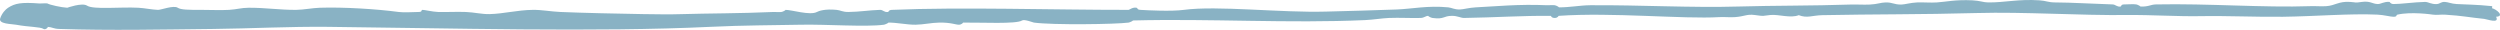
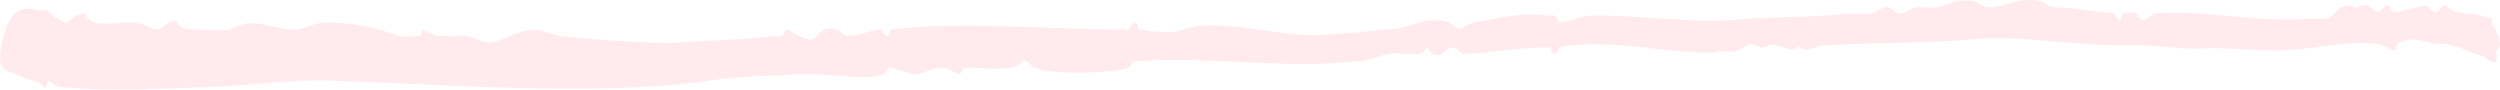
- <svg xmlns="http://www.w3.org/2000/svg" width="100%" height="4" viewBox="0 0 335 4">
-   <path fill="#89B2C4" fill-rule="evenodd" d="M1.084 1.038c.929-.59 1.73-.761 4.23-.57.161.013.966-.06 1.057 0 .27.178 1.87.531 2.643.57C9 1.037 11.01.326 11.658.753c.857.563 4.417.157 6.874.285.832.042 1.894.266 2.643.284.412.01 2.089-.649 2.643-.284.42.275 1.4.291 3.172.284 1.165-.006 2.544.07 3.702 0 1.08-.066 1.615-.28 2.643-.284 2.214-.012 4.193.302 6.345.284 1.003-.01 2.167-.252 3.171-.284 3.173-.105 7.626.171 10.574.567.774.105 1.843-.003 2.643 0 .588.004.324-.261.53-.283.199-.022 1.418.266 2.114.283 1.264.033 2.367-.048 3.7 0 1.101.041 2.164.308 3.173.285 1.936-.045 3.693-.54 5.815-.568 1.2-.016 2.45.232 3.702.283 3.323.137 7.457.222 11.103.285 1.779.03 3.603.053 5.287 0 3.126-.099 7.753-.086 12.16-.285.331-.014.735.044 1.057 0 .234-.03.648-.285.529-.283.834-.017 3.3.783 4.229.283.24-.129 1.055-.44 2.643-.283.516.05.787.292 1.586.283 1.473-.015 2.78-.24 4.23-.283.407-.013.553.355 1.058.283.124-.017.062-.264.528-.283 9.345-.399 21.519.011 31.722 0 .099 0 .544-.39 1.058-.284.2.04.015.251.528.284 1.062.066 4.155.223 5.816 0 4.48-.602 12.99.402 19.033.232 3.197-.09 6.26-.157 9.517-.284 2.035-.08 4.159-.55 6.873-.285.513.051.784.304 1.585.285.456-.011 1.243-.243 2.115-.285 2.639-.127 5.76-.453 9.518-.284.33.015.735-.043 1.056 0 .223.03.664.286.53.284 1.449.016 2.862-.275 4.23-.284 6.706-.046 13.52.362 19.916.172 4.622-.137 9.907-.091 14.898-.262.876-.03 1.77.042 2.644 0 1.047-.05 1.427-.268 2.114-.285.946-.022 1.115.297 2.115.285.445-.005 1.244-.25 2.116-.285.87-.033 1.775.058 2.643 0 1.26-.082 2.468-.393 4.758-.283 1.03.049 1.45.277 2.115.283 2.21.024 4.02-.471 6.873-.283.925.06 1.133.278 2.115.283 2.358.014 4.594.17 7.691.266.387.012.575.353 1.057.285.156-.023.003-.294.528-.285.457.008 1.15-.07 1.587 0 .205.033.654.29.528.285 1.162.043 1.348-.27 2.115-.285 7.025-.143 14.387.454 20.717.233.696-.024 1.427.05 2.116 0 1.172-.083 1.664-.676 3.172-.568.981.07.533.142 1.586 0 1.135-.152 1.373.262 2.115.284.435.014.829-.35 1.586-.284.041.004.116.273.529.284.81.023 2.82-.258 4.229-.284.442-.008.825.34 1.586.284.433-.03.524-.304 1.058-.284.425.016.889.246 1.585.284 1.488.085 2.52.056 4.758.284.033.004-.024.264 0 .285.481.078 1.777 1.06.53 1.137.514.982-1.215.321-1.586.284-2.045-.201-2.842-.419-5.287-.568-.482-.03-1.123.075-1.586 0-.208-.034-2.937-.42-4.759 0-.24.055.047.278-.528.284-.38.004-1.3-.245-2.115-.284-3.633-.174-8.374.229-12.689.284-3.622.047-7.354-.149-11.164-.082-2.972.052-6.55-.185-9.555-.152-6.717.075-13.892-.448-20.377-.265-7.224.203-13.971.147-20.62.284-1.391.03-2.034.44-3.173 0-1.107.445-2.673-.13-3.796-.022-1.225.118-.674.194-2.115 0-1.059-.142-1.346.193-2.643.285-.693.049-1.42-.042-2.115 0-4.76.284-14.412-.67-21.502-.172-.037.001-.105.283-.53.283-.462 0-.482-.283-.529-.283-3.742-.036-7.57.223-11.63.283-.405.007-.876-.283-1.587-.283-1.225 0-1.005.504-2.643.283-.21-.028-.683-.283-.53-.283-.416 0-.54.27-1.056.283-1.392.037-2.783-.056-4.23 0-.933.037-2.107.237-3.172.285-10.275.467-20.64-.218-31.193.052.21-.006-.383.265-.529.284-1.7.23-10.127.345-12.688 0-.095-.013-1.289-.48-1.587-.284-.773.508-5.458.255-7.93.284.075 0-.189.285-.53.285-.474 0-1.055-.31-2.642-.285-1.045.017-2.116.27-3.172.285-1.147.015-2.536-.303-3.7-.285.227-.003-.397.266-.53.285-2.443.328-7.714-.069-11.102 0-3.774.076-7.66.068-12.16.284-15.257.73-35.028.173-51.284 0-5.074-.054-10.342.23-15.333.284-6.976.075-13.75.228-20.618 0-.854-.028-.9-.237-1.587-.284.175.012-.28.45-.529.284-.443-.299-1.974-.244-3.7-.568C1.55 3.2-.238 3.234.027 2.458c.232-.692.713-1.202 1.057-1.42z" />
+ <svg xmlns="http://www.w3.org/2000/svg" id="svg835" version="1.1" viewBox="0 0 334.999 12" height="12" width="334.999">
+   <defs id="defs839" />
+   <path style="stroke-width:1.732" id="path833" d="m 1.084,3.113 c 0.929,-1.77 1.73,-2.283 4.23,-1.71 0.161,0.039 0.966,-0.18 1.057,0 0.27,0.534 1.87,1.593 2.643,1.71 -0.014,-0.003 1.996,-2.136 2.644,-0.855 0.857,1.689 4.417,0.471 6.874,0.855 0.832,0.126 1.894,0.798 2.643,0.852 0.412,0.03 2.089,-1.947 2.643,-0.852 0.42,0.825 1.4,0.873 3.172,0.852 1.165,-0.018 2.544,0.21 3.702,0 1.08,-0.198 1.615,-0.84 2.643,-0.852 2.214,-0.036 4.193,0.906 6.345,0.852 1.003,-0.03 2.167,-0.756 3.171,-0.852 3.173,-0.315 7.626,0.513 10.574,1.701 0.774,0.315 1.843,-0.009 2.643,0 0.588,0.012 0.324,-0.783 0.53,-0.849 0.199,-0.066 1.418,0.798 2.114,0.849 1.264,0.099 2.367,-0.144 3.7,0 1.101,0.123 2.164,0.924 3.173,0.855 1.936,-0.135 3.693,-1.62 5.815,-1.704 1.2,-0.048 2.45,0.696 3.702,0.849 3.323,0.411 7.457,0.666 11.103,0.855 1.779,0.09 3.603,0.159 5.287,0 3.126,-0.297 7.753,-0.258 12.16,-0.855 0.331,-0.042 0.735,0.132 1.057,0 0.234,-0.09 0.648,-0.855 0.529,-0.849 0.834,-0.051 3.3,2.349 4.229,0.849 0.24,-0.387 1.055,-1.32 2.643,-0.849 0.516,0.15 0.787,0.876 1.586,0.849 1.473,-0.045 2.78,-0.72 4.23,-0.849 0.407,-0.039 0.553,1.065 1.058,0.849 0.124,-0.051 0.062,-0.792 0.528,-0.849 9.345,-1.197 21.519,0.033 31.722,0 0.099,0 0.544,-1.17 1.058,-0.852 0.2,0.12 0.015,0.753 0.528,0.852 1.062,0.198 4.155,0.669 5.816,0 4.48,-1.806 12.99,1.206 19.033,0.696 3.197,-0.27 6.26,-0.471 9.517,-0.852 2.035,-0.24 4.159,-1.65 6.873,-0.855 0.513,0.153 0.784,0.912 1.585,0.855 0.456,-0.033 1.243,-0.729 2.115,-0.855 2.639,-0.381 5.76,-1.359 9.518,-0.852 0.33,0.045 0.735,-0.129 1.056,0 0.223,0.09 0.664,0.858 0.53,0.852 1.449,0.048 2.862,-0.825 4.23,-0.852 6.706,-0.138 13.52,1.086 19.916,0.516 4.622,-0.411 9.907,-0.273 14.898,-0.786 0.876,-0.09 1.77,0.126 2.644,0 1.047,-0.15 1.427,-0.804 2.114,-0.855 0.946,-0.066 1.115,0.891 2.115,0.855 0.445,-0.015 1.244,-0.75 2.116,-0.855 0.87,-0.099 1.775,0.174 2.643,0 1.26,-0.246 2.468,-1.179 4.758,-0.849 1.03,0.147 1.45,0.831 2.115,0.849 2.21,0.072 4.02,-1.413 6.873,-0.849 0.925,0.18 1.133,0.834 2.115,0.849 2.358,0.042 4.594,0.51 7.691,0.798 0.387,0.036 0.575,1.059 1.057,0.855 0.156,-0.069 0.003,-0.882 0.528,-0.855 0.457,0.024 1.15,-0.21 1.587,0 0.205,0.099 0.654,0.87 0.528,0.855 1.162,0.129 1.348,-0.81 2.115,-0.855 7.025,-0.429 14.387,1.362 20.717,0.699 0.696,-0.072 1.427,0.15 2.116,0 1.172,-0.249 1.664,-2.028 3.172,-1.704 0.981,0.21 0.533,0.426 1.586,0 1.135,-0.456 1.373,0.786 2.115,0.852 0.435,0.042 0.829,-1.05 1.586,-0.852 0.041,0.012 0.116,0.819 0.529,0.852 0.81,0.069 2.82,-0.774 4.229,-0.852 0.442,-0.024 0.825,1.02 1.586,0.852 0.433,-0.09 0.524,-0.912 1.058,-0.852 0.425,0.048 0.889,0.738 1.585,0.852 1.488,0.255 2.52,0.168 4.758,0.852 0.033,0.012 -0.024,0.792 0,0.855 0.481,0.234 1.777,3.18 0.53,3.411 0.514,2.946 -1.215,0.963 -1.586,0.852 -2.045,-0.603 -2.842,-1.257 -5.287,-1.704 -0.482,-0.09 -1.123,0.225 -1.586,0 -0.208,-0.102 -2.937,-1.26 -4.759,0 -0.24,0.165 0.047,0.834 -0.528,0.852 -0.38,0.012 -1.3,-0.735 -2.115,-0.852 -3.633,-0.522 -8.374,0.687 -12.689,0.852 -3.622,0.141 -7.354,-0.447 -11.164,-0.246 -2.972,0.156 -6.55,-0.555 -9.555,-0.456 -6.717,0.225 -13.892,-1.344 -20.377,-0.795 -7.224,0.609 -13.971,0.441 -20.62,0.852 -1.391,0.09 -2.034,1.32 -3.173,0 -1.107,1.335 -2.673,-0.39 -3.796,-0.066 -1.225,0.354 -0.674,0.582 -2.115,0 -1.059,-0.426 -1.346,0.579 -2.643,0.855 -0.693,0.147 -1.42,-0.126 -2.115,0 -4.76,0.852 -14.412,-2.01 -21.502,-0.516 -0.037,0.003 -0.105,0.849 -0.53,0.849 -0.462,0 -0.482,-0.849 -0.529,-0.849 -3.742,-0.108 -7.57,0.669 -11.63,0.849 -0.405,0.021 -0.876,-0.849 -1.587,-0.849 -1.225,0 -1.005,1.512 -2.643,0.849 -0.21,-0.084 -0.683,-0.849 -0.53,-0.849 -0.416,0 -0.54,0.81 -1.056,0.849 -1.392,0.111 -2.783,-0.168 -4.23,0 -0.933,0.111 -2.107,0.711 -3.172,0.855 -10.275,1.401 -20.64,-0.654 -31.193,0.156 0.21,-0.018 -0.383,0.795 -0.529,0.852 -1.7,0.69 -10.127,1.035 -12.688,0 -0.095,-0.039 -1.289,-1.44 -1.587,-0.852 -0.773,1.524 -5.458,0.765 -7.93,0.852 0.075,0 -0.189,0.855 -0.53,0.855 -0.474,0 -1.055,-0.93 -2.642,-0.855 -1.045,0.051 -2.116,0.81 -3.172,0.855 -1.147,0.045 -2.536,-0.909 -3.7,-0.855 0.227,-0.009 -0.397,0.798 -0.53,0.855 -2.443,0.984 -7.714,-0.207 -11.102,0 -3.774,0.228 -7.66,0.204 -12.16,0.852 -15.257,2.19 -35.028,0.519 -51.284,0 -5.074,-0.162 -10.342,0.69 -15.333,0.852 -6.976,0.225 -13.75,0.684 -20.618,0 -0.854,-0.084 -0.9,-0.711 -1.587,-0.852 0.175,0.036 -0.28,1.35 -0.529,0.852 -0.443,-0.897 -1.974,-0.732 -3.7,-1.704 -0.592,-0.336 -2.38,-0.234 -2.115,-2.562 0.232,-2.076 0.713,-3.606 1.057,-4.26 z" fill-rule="evenodd" fill="#ffebee" />
</svg>
